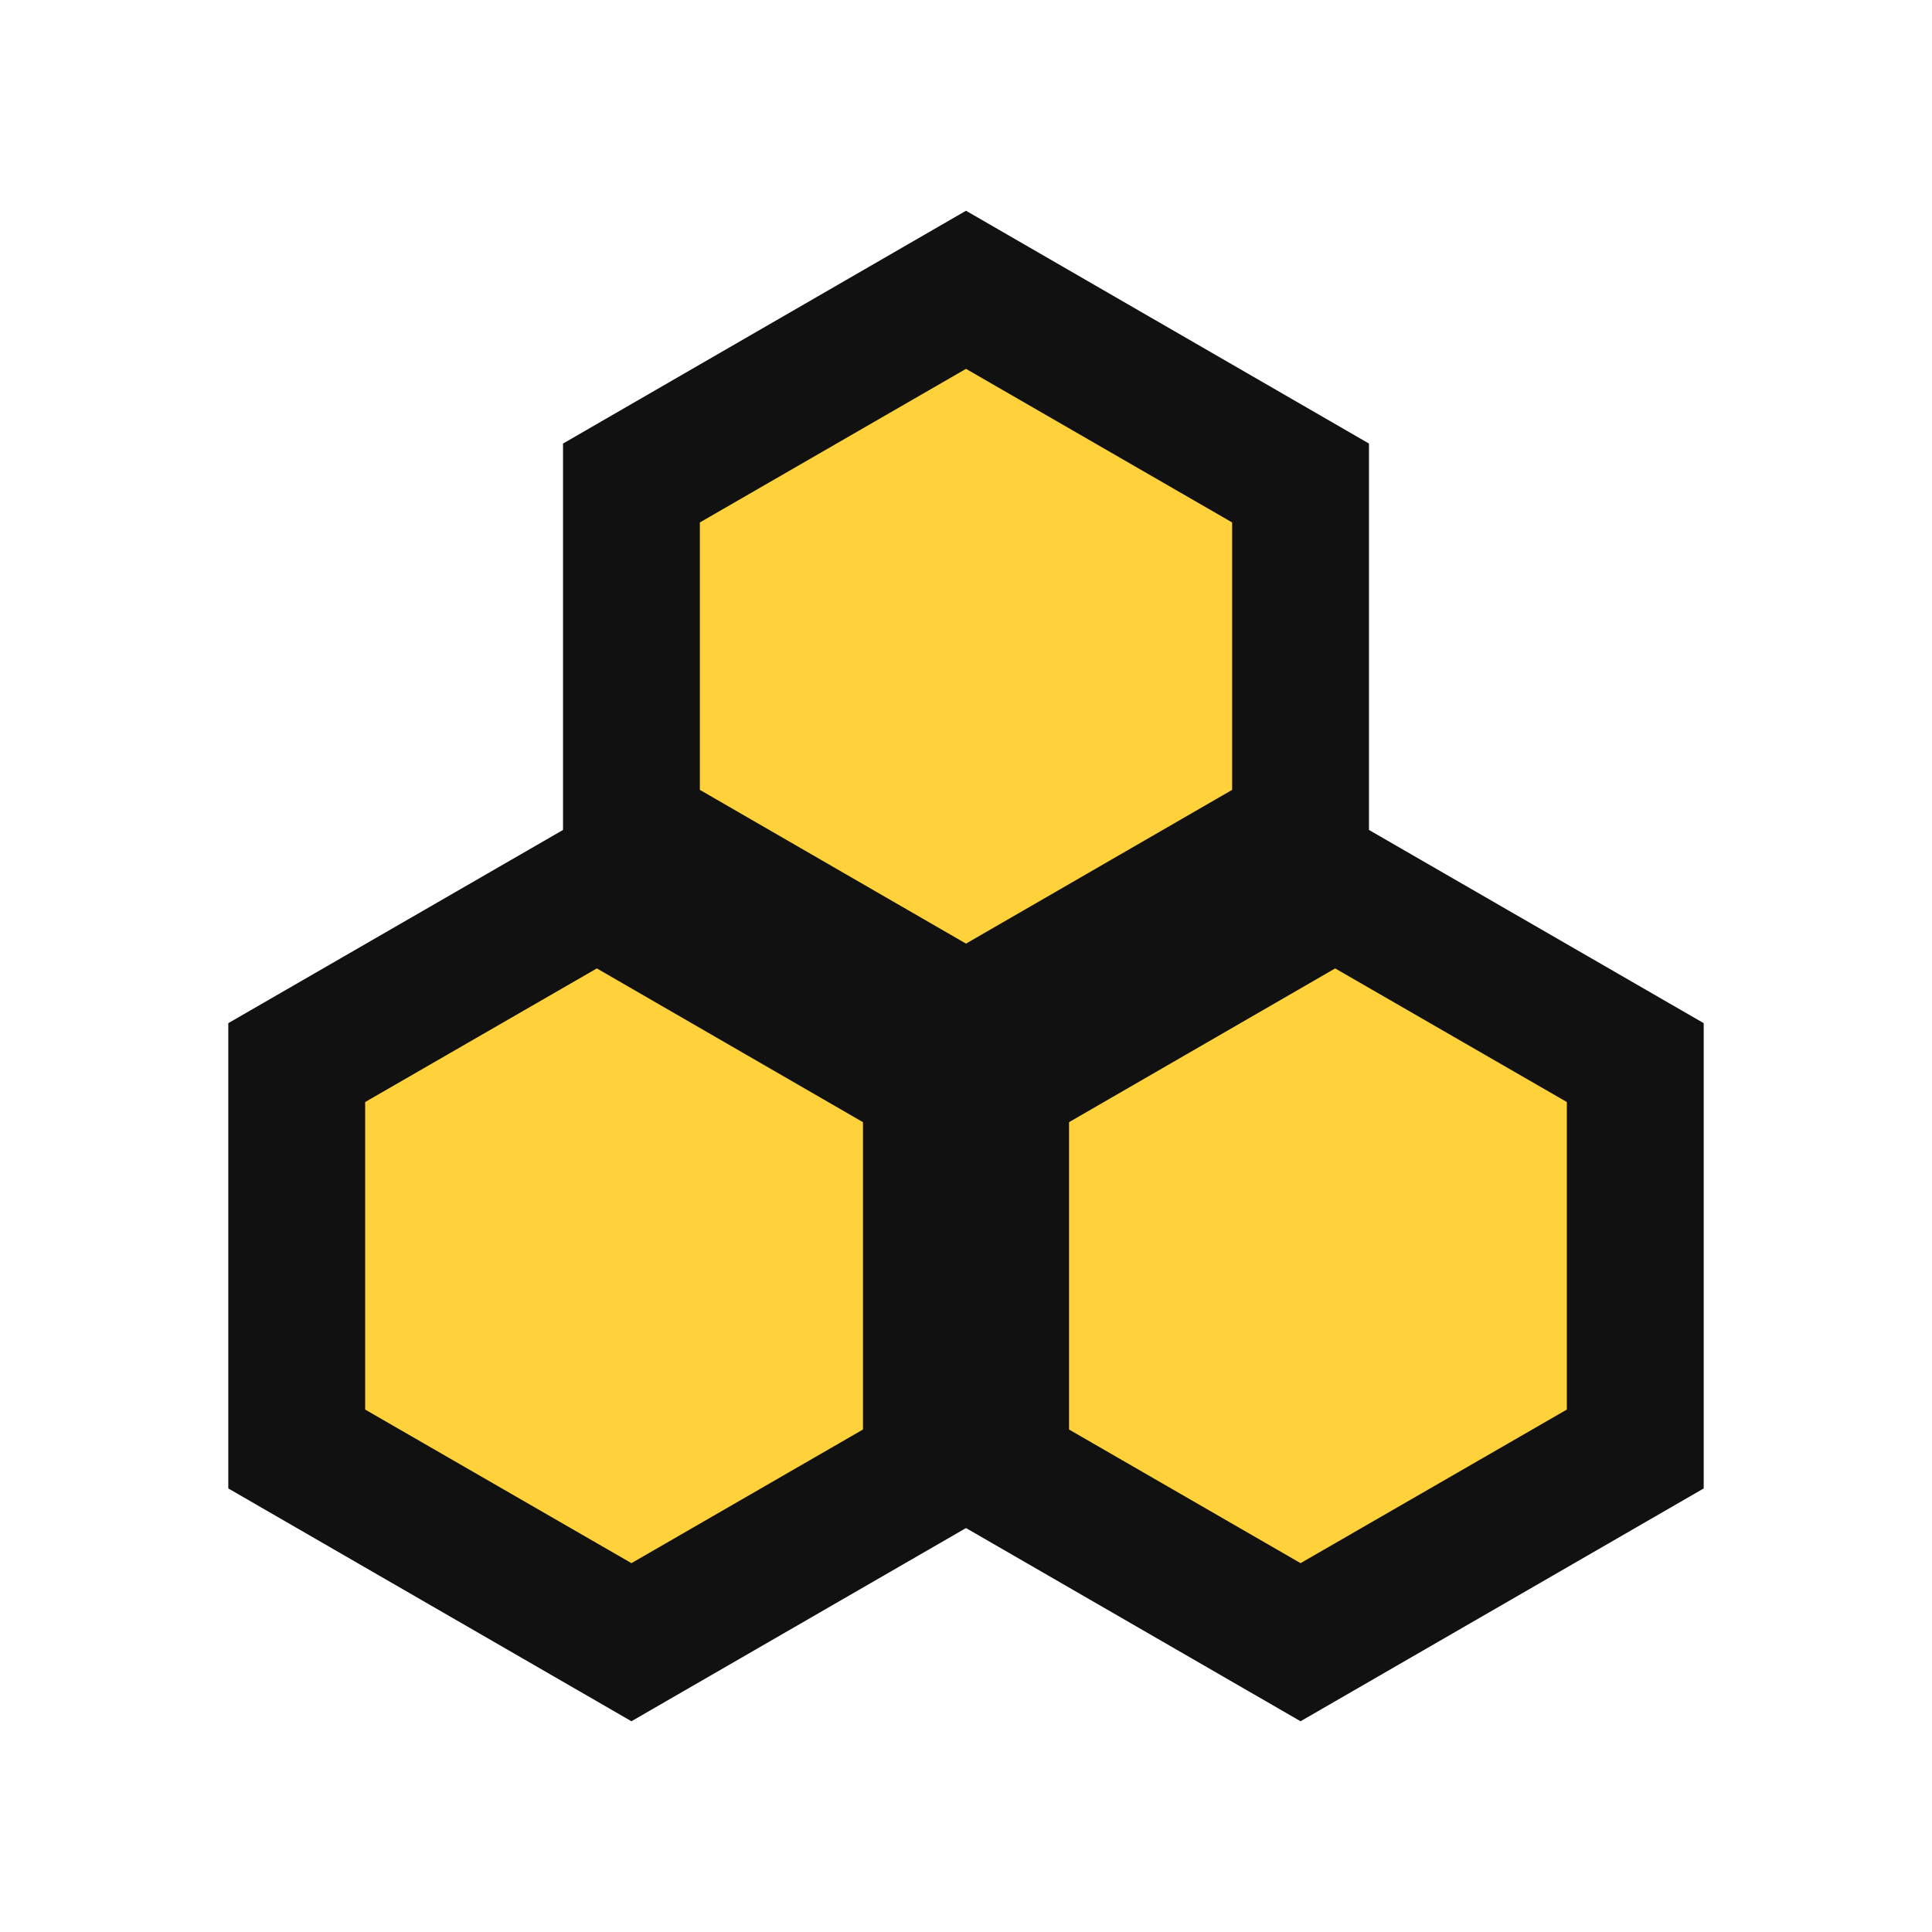
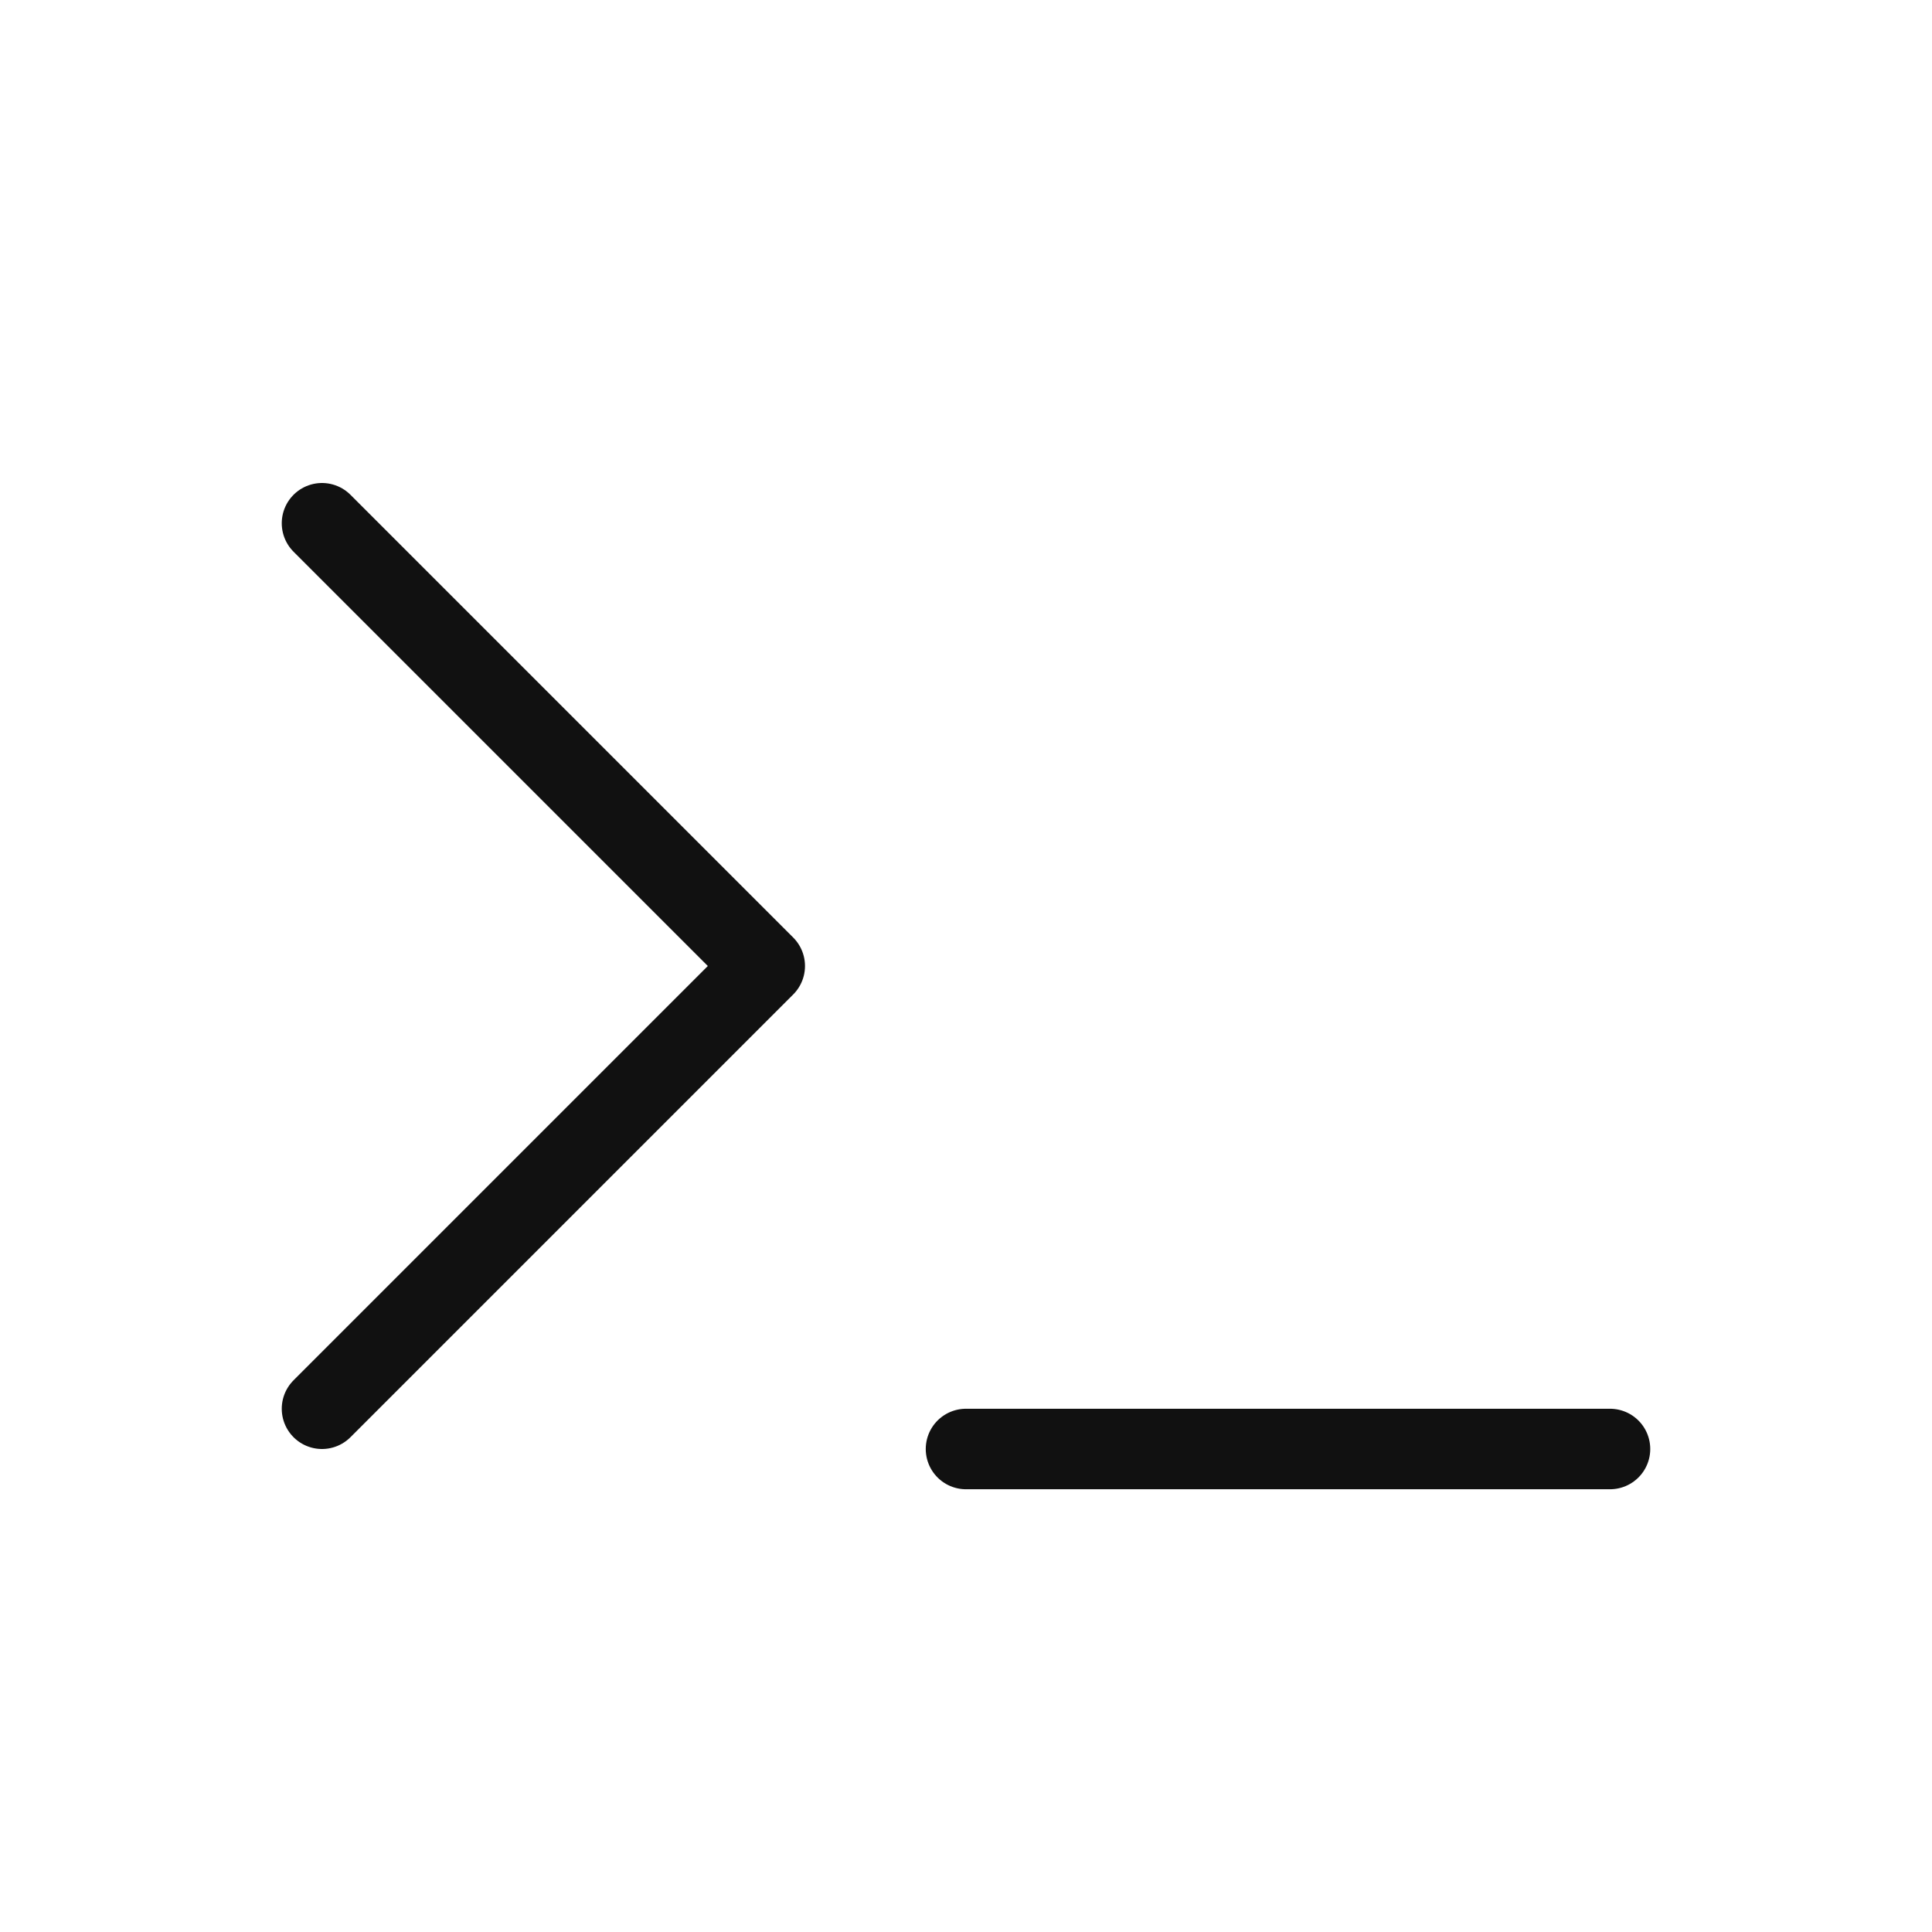
- <svg xmlns="http://www.w3.org/2000/svg" width="120" height="120" viewBox="0 0 120 120">
-   <path fill="#FFD23C" d="M60 18L80.78 30L80.78 54L101.57 66L101.57 90L80.78 102L60 90L39.22 102L18.43 90L18.43 66L39.22 54L39.22 30Z" />
-   <path fill="#111111" fill-rule="evenodd" d="M60 13.09L85.03 27.55L85.03 51.55L105.82 63.55L105.82 92.45L80.78 106.91L60 94.91L39.22 106.91L14.18 92.45L14.18 63.55L34.97 51.55L34.97 27.55ZM60 22.91L76.53 32.45L76.53 49.06L60 58.61L43.47 49.06L43.47 32.45ZM82.93 60.15L97.32 68.45L97.32 87.55L80.78 97.09L66.4 88.79L66.4 69.7ZM37.07 60.15L53.6 69.7L53.6 88.79L39.22 97.09L22.68 87.55L22.68 68.45Z" />
+ <svg xmlns="http://www.w3.org/2000/svg" viewBox="0 0 48 48" width="48" height="48" fill="none" stroke="#111111" stroke-width="2" stroke-linecap="round" stroke-linejoin="round">
+   <path d="M8 13l11 11-11 11M24 36h16" />
</svg>
